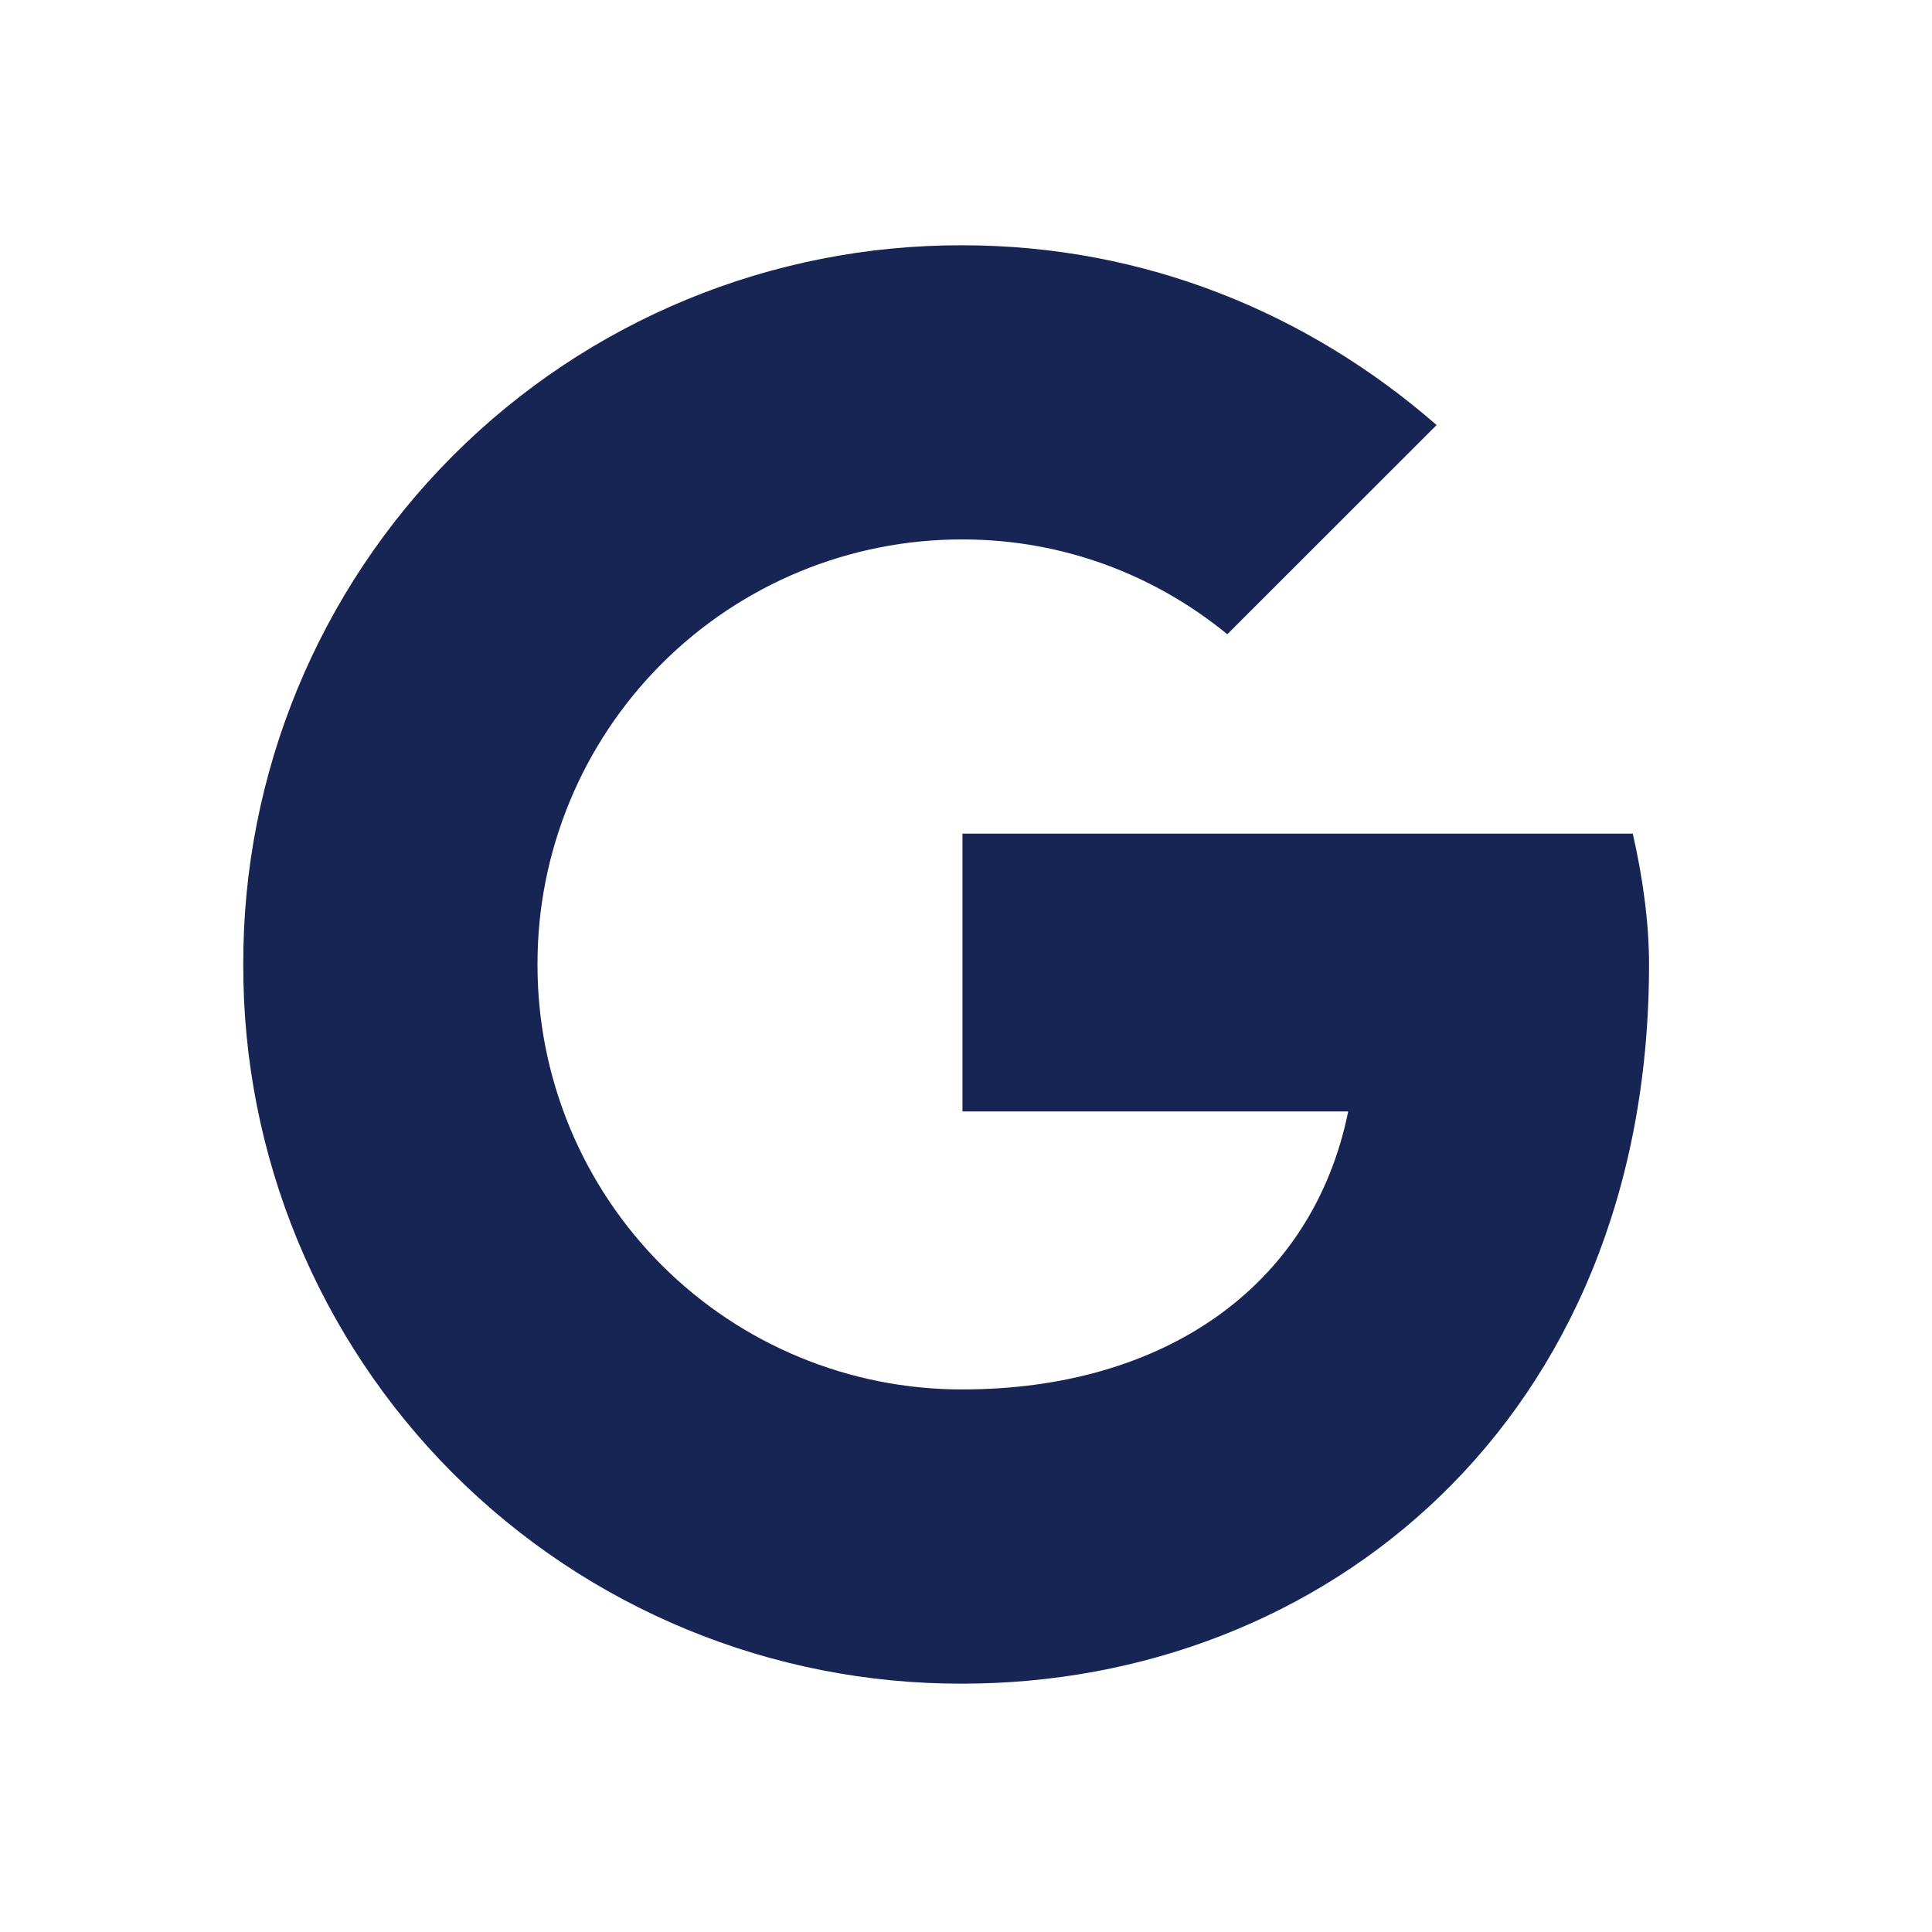
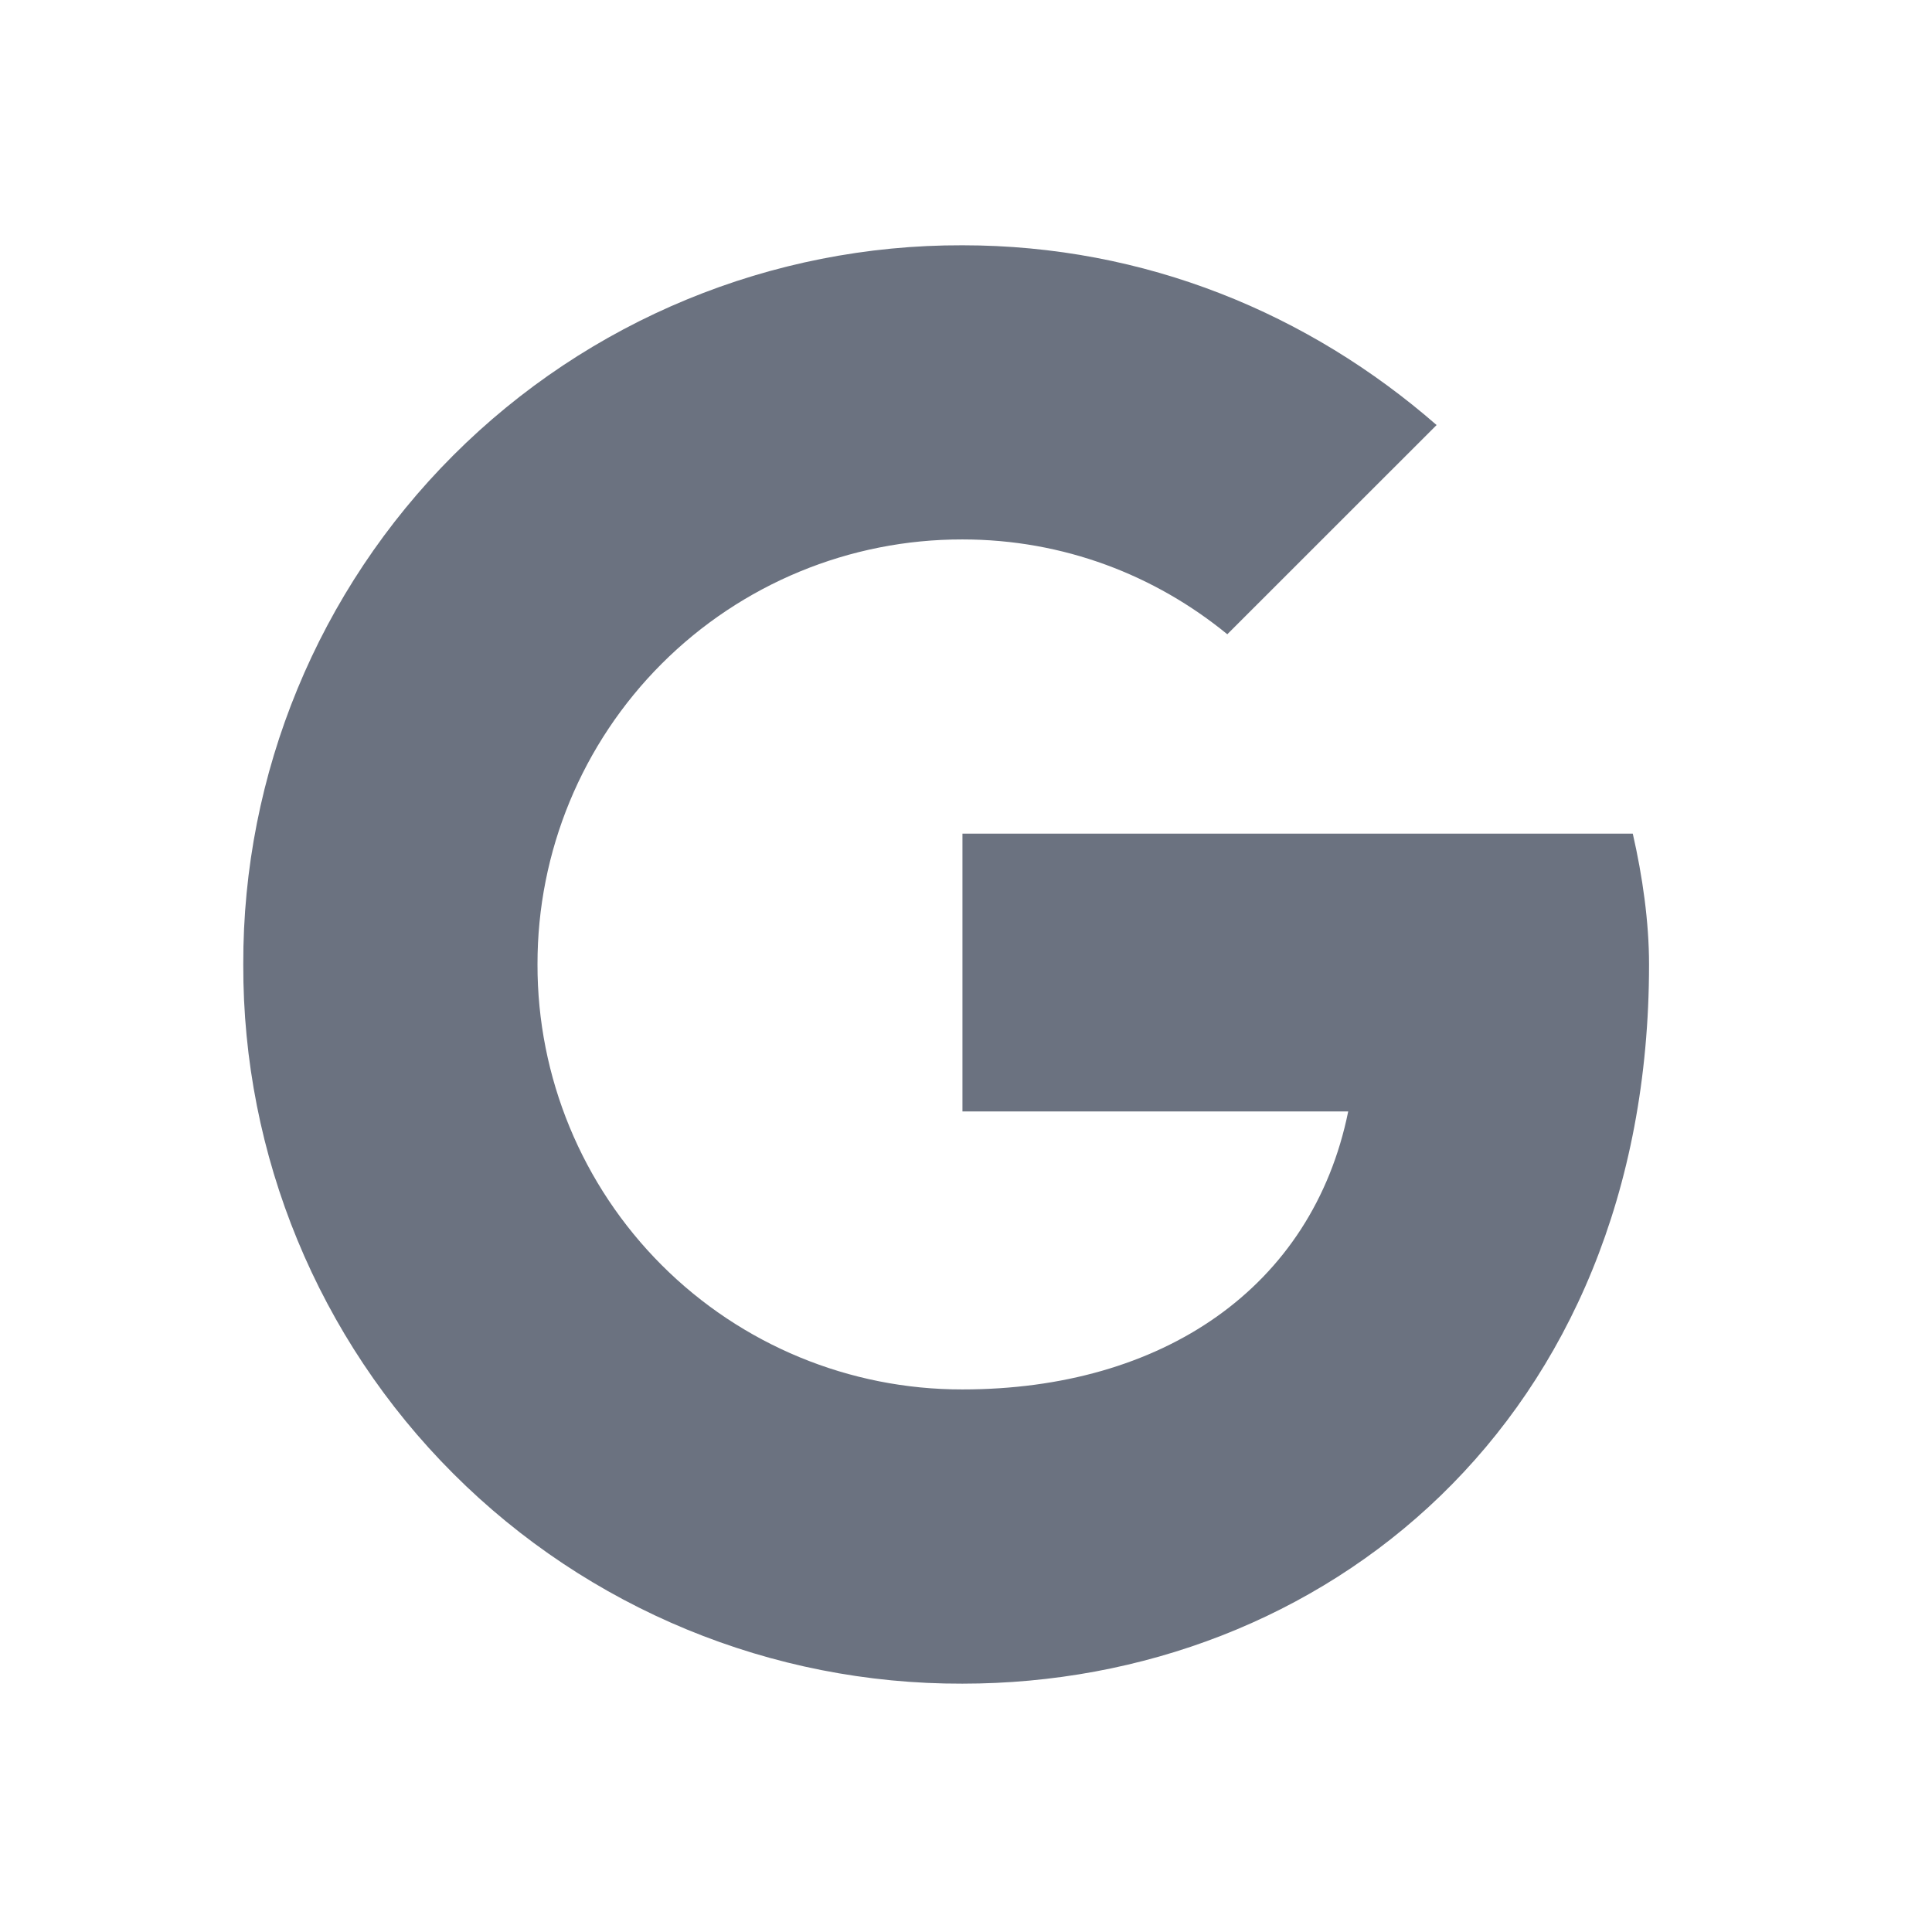
<svg xmlns="http://www.w3.org/2000/svg" viewBox="0 0 24 24" width="24" height="24">
-   <path fill="#172554" d="M20.283 10.356h-8.327v3.451h4.792c-.446 2.193-2.313 3.453-4.792 3.453a5.27 5.27 0 0 1-5.279-5.28 5.27 5.27 0 0 1 5.279-5.279c1.259 0 2.397.447 3.29 1.178l2.6-2.599c-1.584-1.381-3.615-2.233-5.89-2.233a8.908 8.908 0 0 0-8.934 8.934 8.907 8.907 0 0 0 8.934 8.934c4.467 0 8.529-3.249 8.529-8.934 0-.528-.081-1.097-.202-1.625z" />
+   <path fill="#6b7280" d="M20.283 10.356h-8.327v3.451h4.792c-.446 2.193-2.313 3.453-4.792 3.453a5.27 5.27 0 0 1-5.279-5.28 5.27 5.27 0 0 1 5.279-5.279c1.259 0 2.397.447 3.29 1.178l2.6-2.599c-1.584-1.381-3.615-2.233-5.89-2.233a8.908 8.908 0 0 0-8.934 8.934 8.907 8.907 0 0 0 8.934 8.934c4.467 0 8.529-3.249 8.529-8.934 0-.528-.081-1.097-.202-1.625z" />
</svg>
